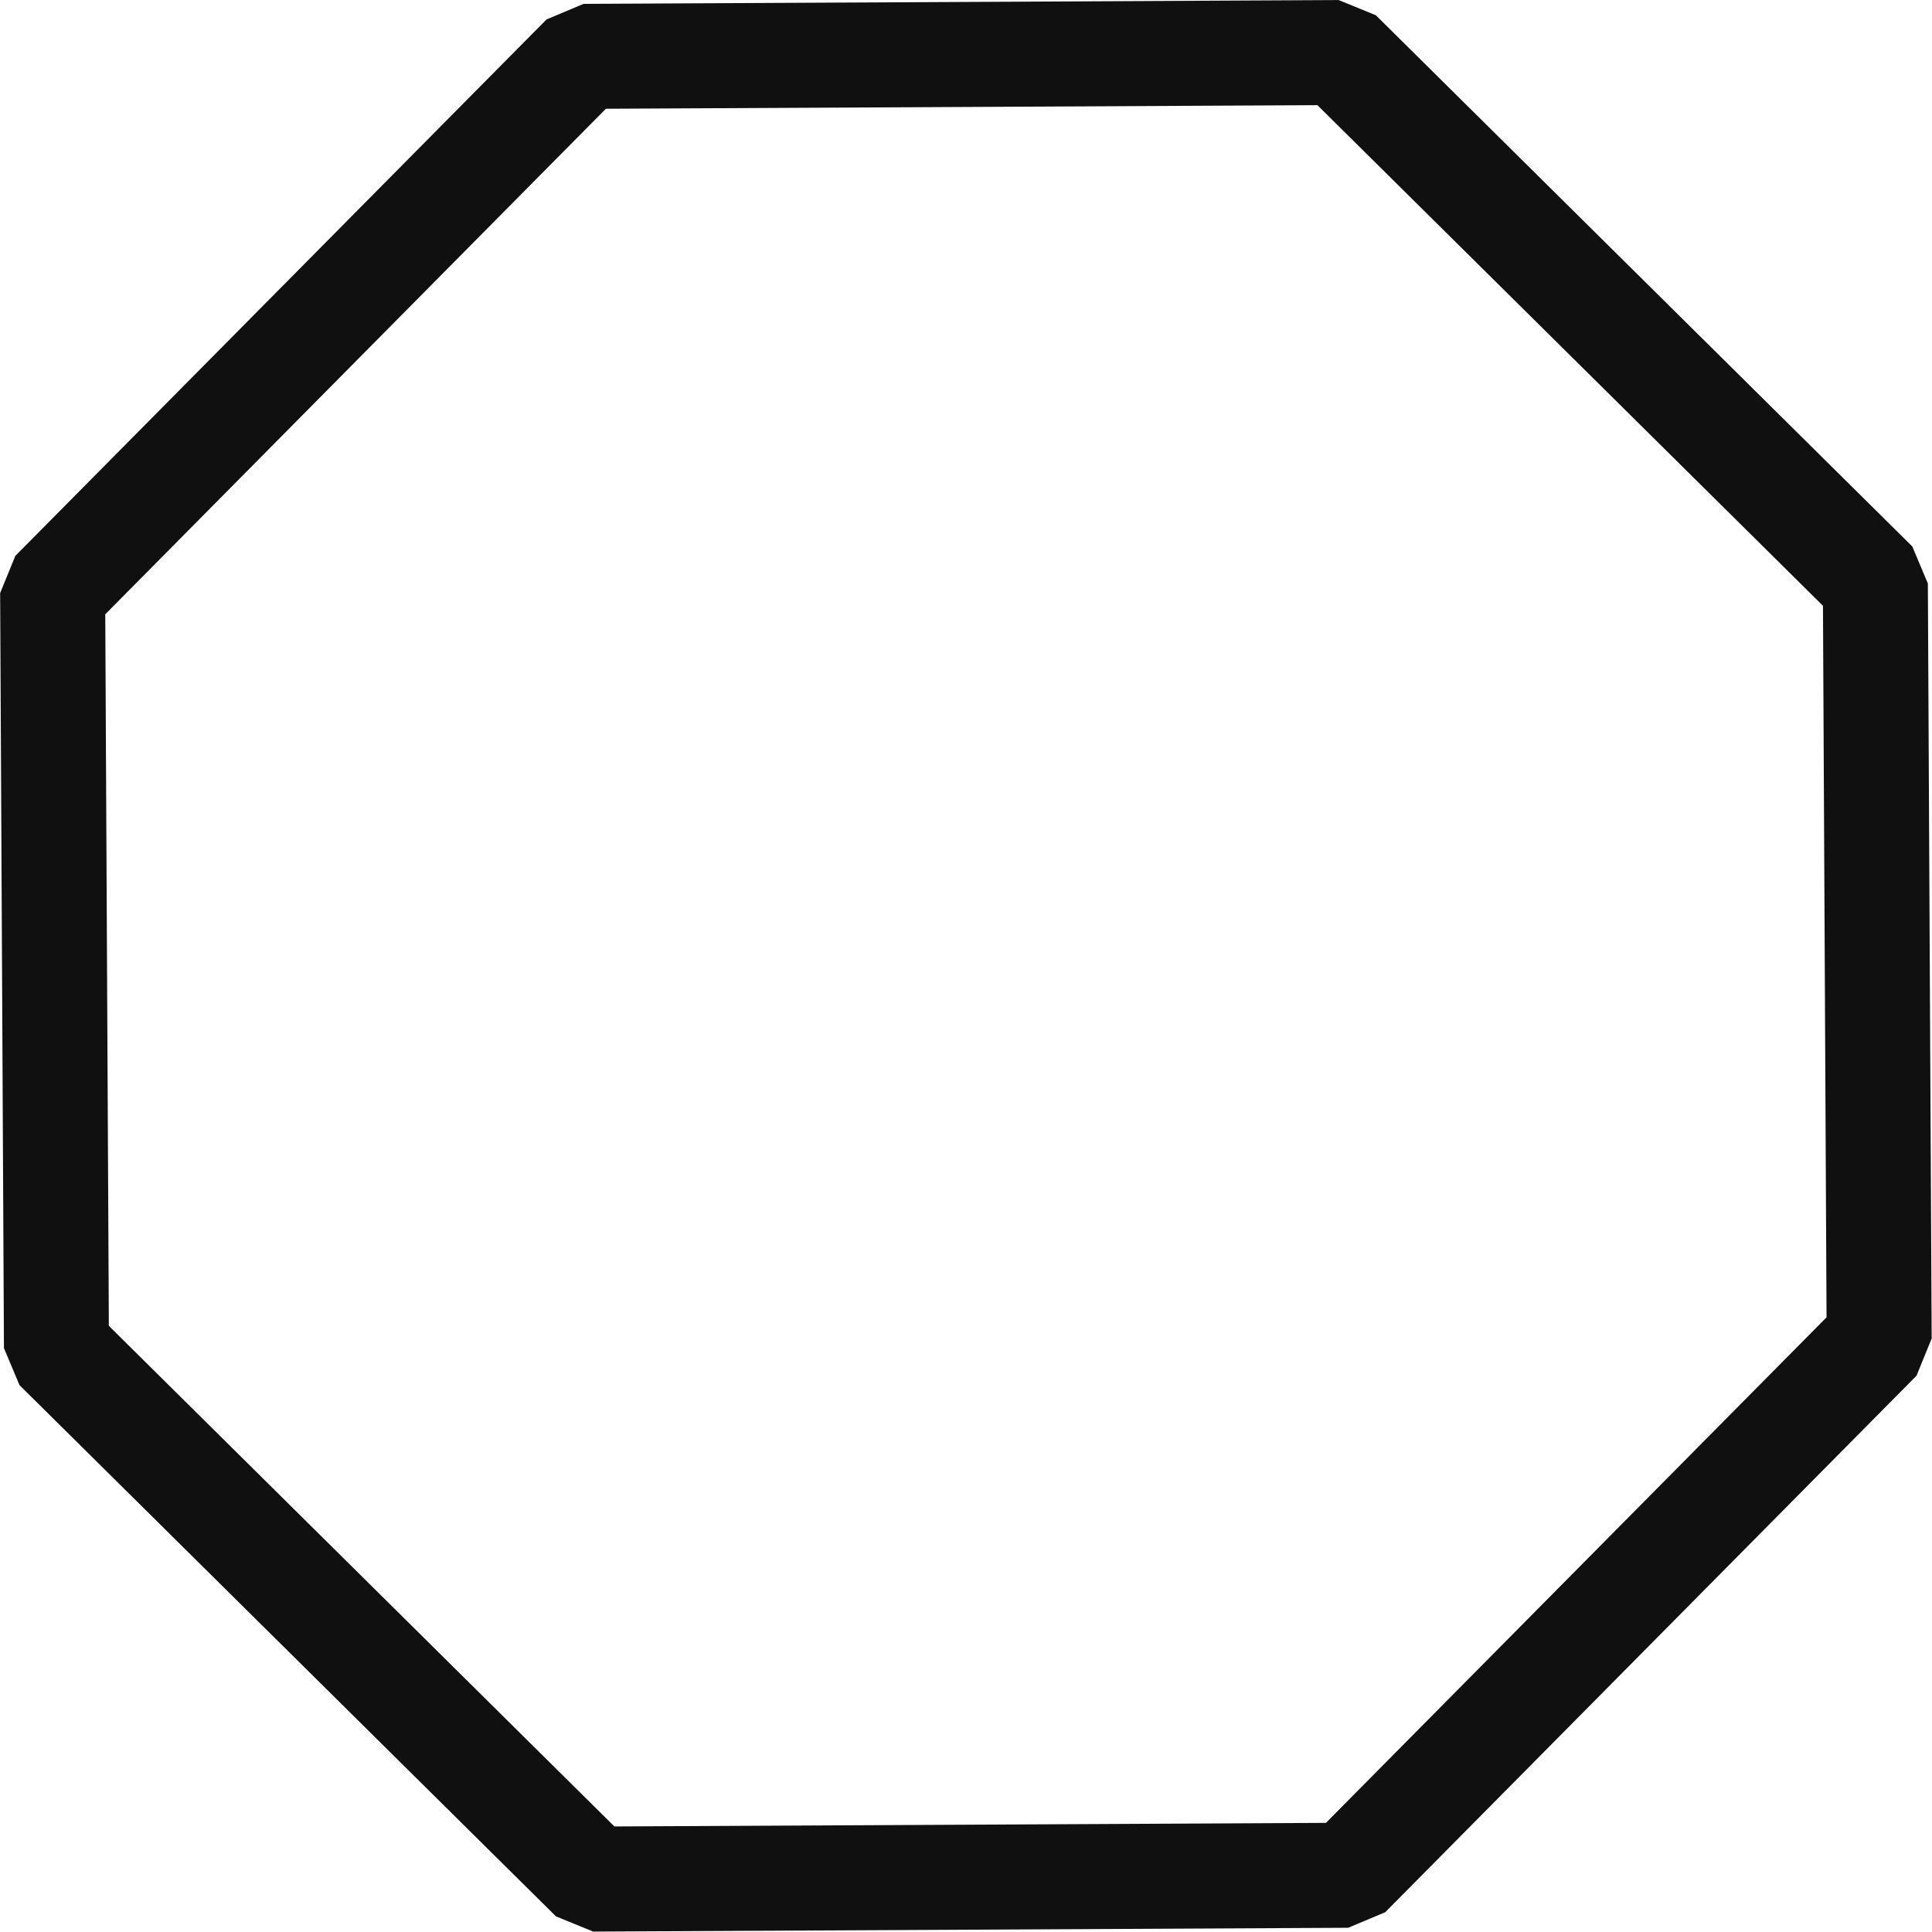
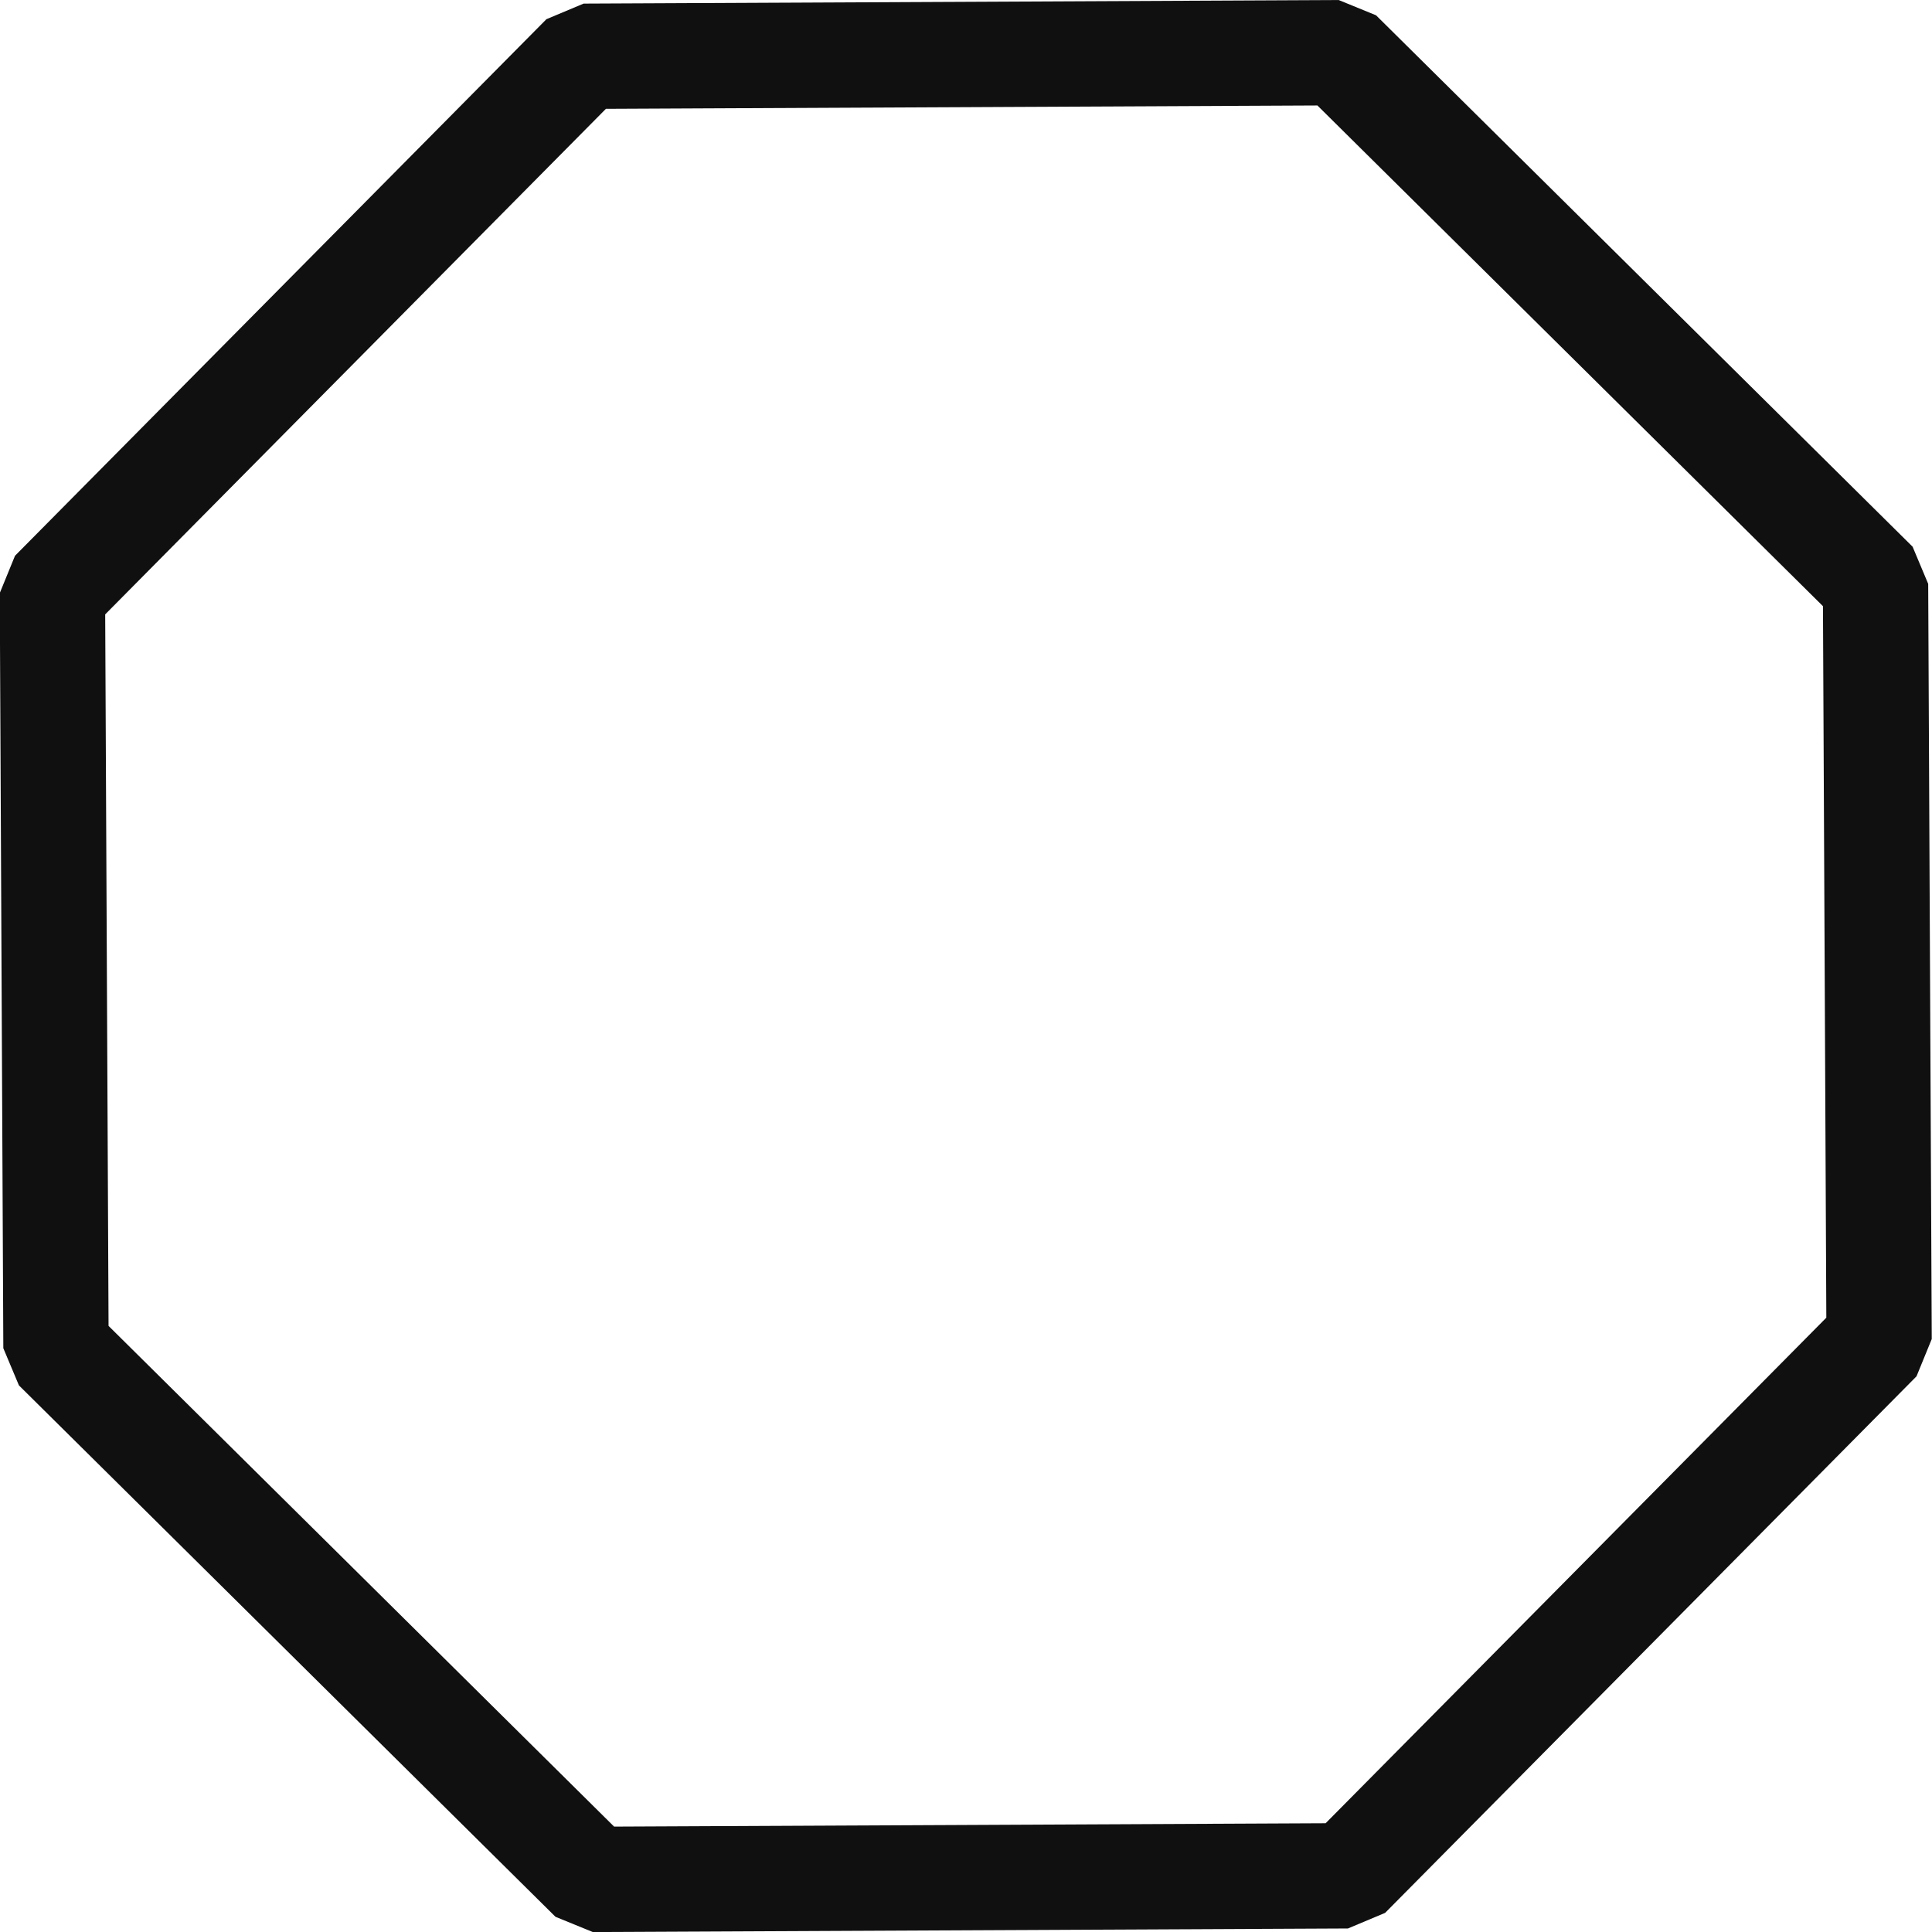
- <svg xmlns="http://www.w3.org/2000/svg" width="4.066mm" height="4.066mm" viewBox="0 0 4.066 4.066" version="1.1" id="svg5305">
+ <svg xmlns="http://www.w3.org/2000/svg" width="4.879mm" height="4.879mm" viewBox="0 0 4.879 4.879" version="1.1" id="svg5305">
  <defs id="defs5299" />
-   <g id="layer1" transform="translate(-162.5142,-124.0634)">
-     <path style="opacity:1;fill:none;fill-opacity:1;fill-rule:evenodd;stroke:#101010;stroke-width:0.221;stroke-linecap:butt;stroke-linejoin:bevel;stroke-miterlimit:4;stroke-dasharray:none;stroke-dashoffset:0;stroke-opacity:1;paint-order:markers stroke fill" id="path829-4-7" d="m 165.332,124.174 1.129,1.118 0.008,1.589 -1.118,1.129 -1.589,0.008 -1.129,-1.118 -0.008,-1.589 1.118,-1.129 z" />
+   <g id="layer1" transform="translate(-162.1076,-123.6569)">
+     <path style="opacity:1;fill:none;fill-opacity:1;fill-rule:evenodd;stroke:#101010;stroke-width:0.266;stroke-linecap:butt;stroke-linejoin:bevel;stroke-miterlimit:4;stroke-dasharray:none;stroke-dashoffset:0;stroke-opacity:1;paint-order:markers stroke fill" id="path829-4-7" d="m 165.489,123.79 1.355,1.342 0.009,1.907 -1.342,1.355 -1.907,0.009 -1.355,-1.342 -0.009,-1.907 1.342,-1.355 z" />
  </g>
</svg>
